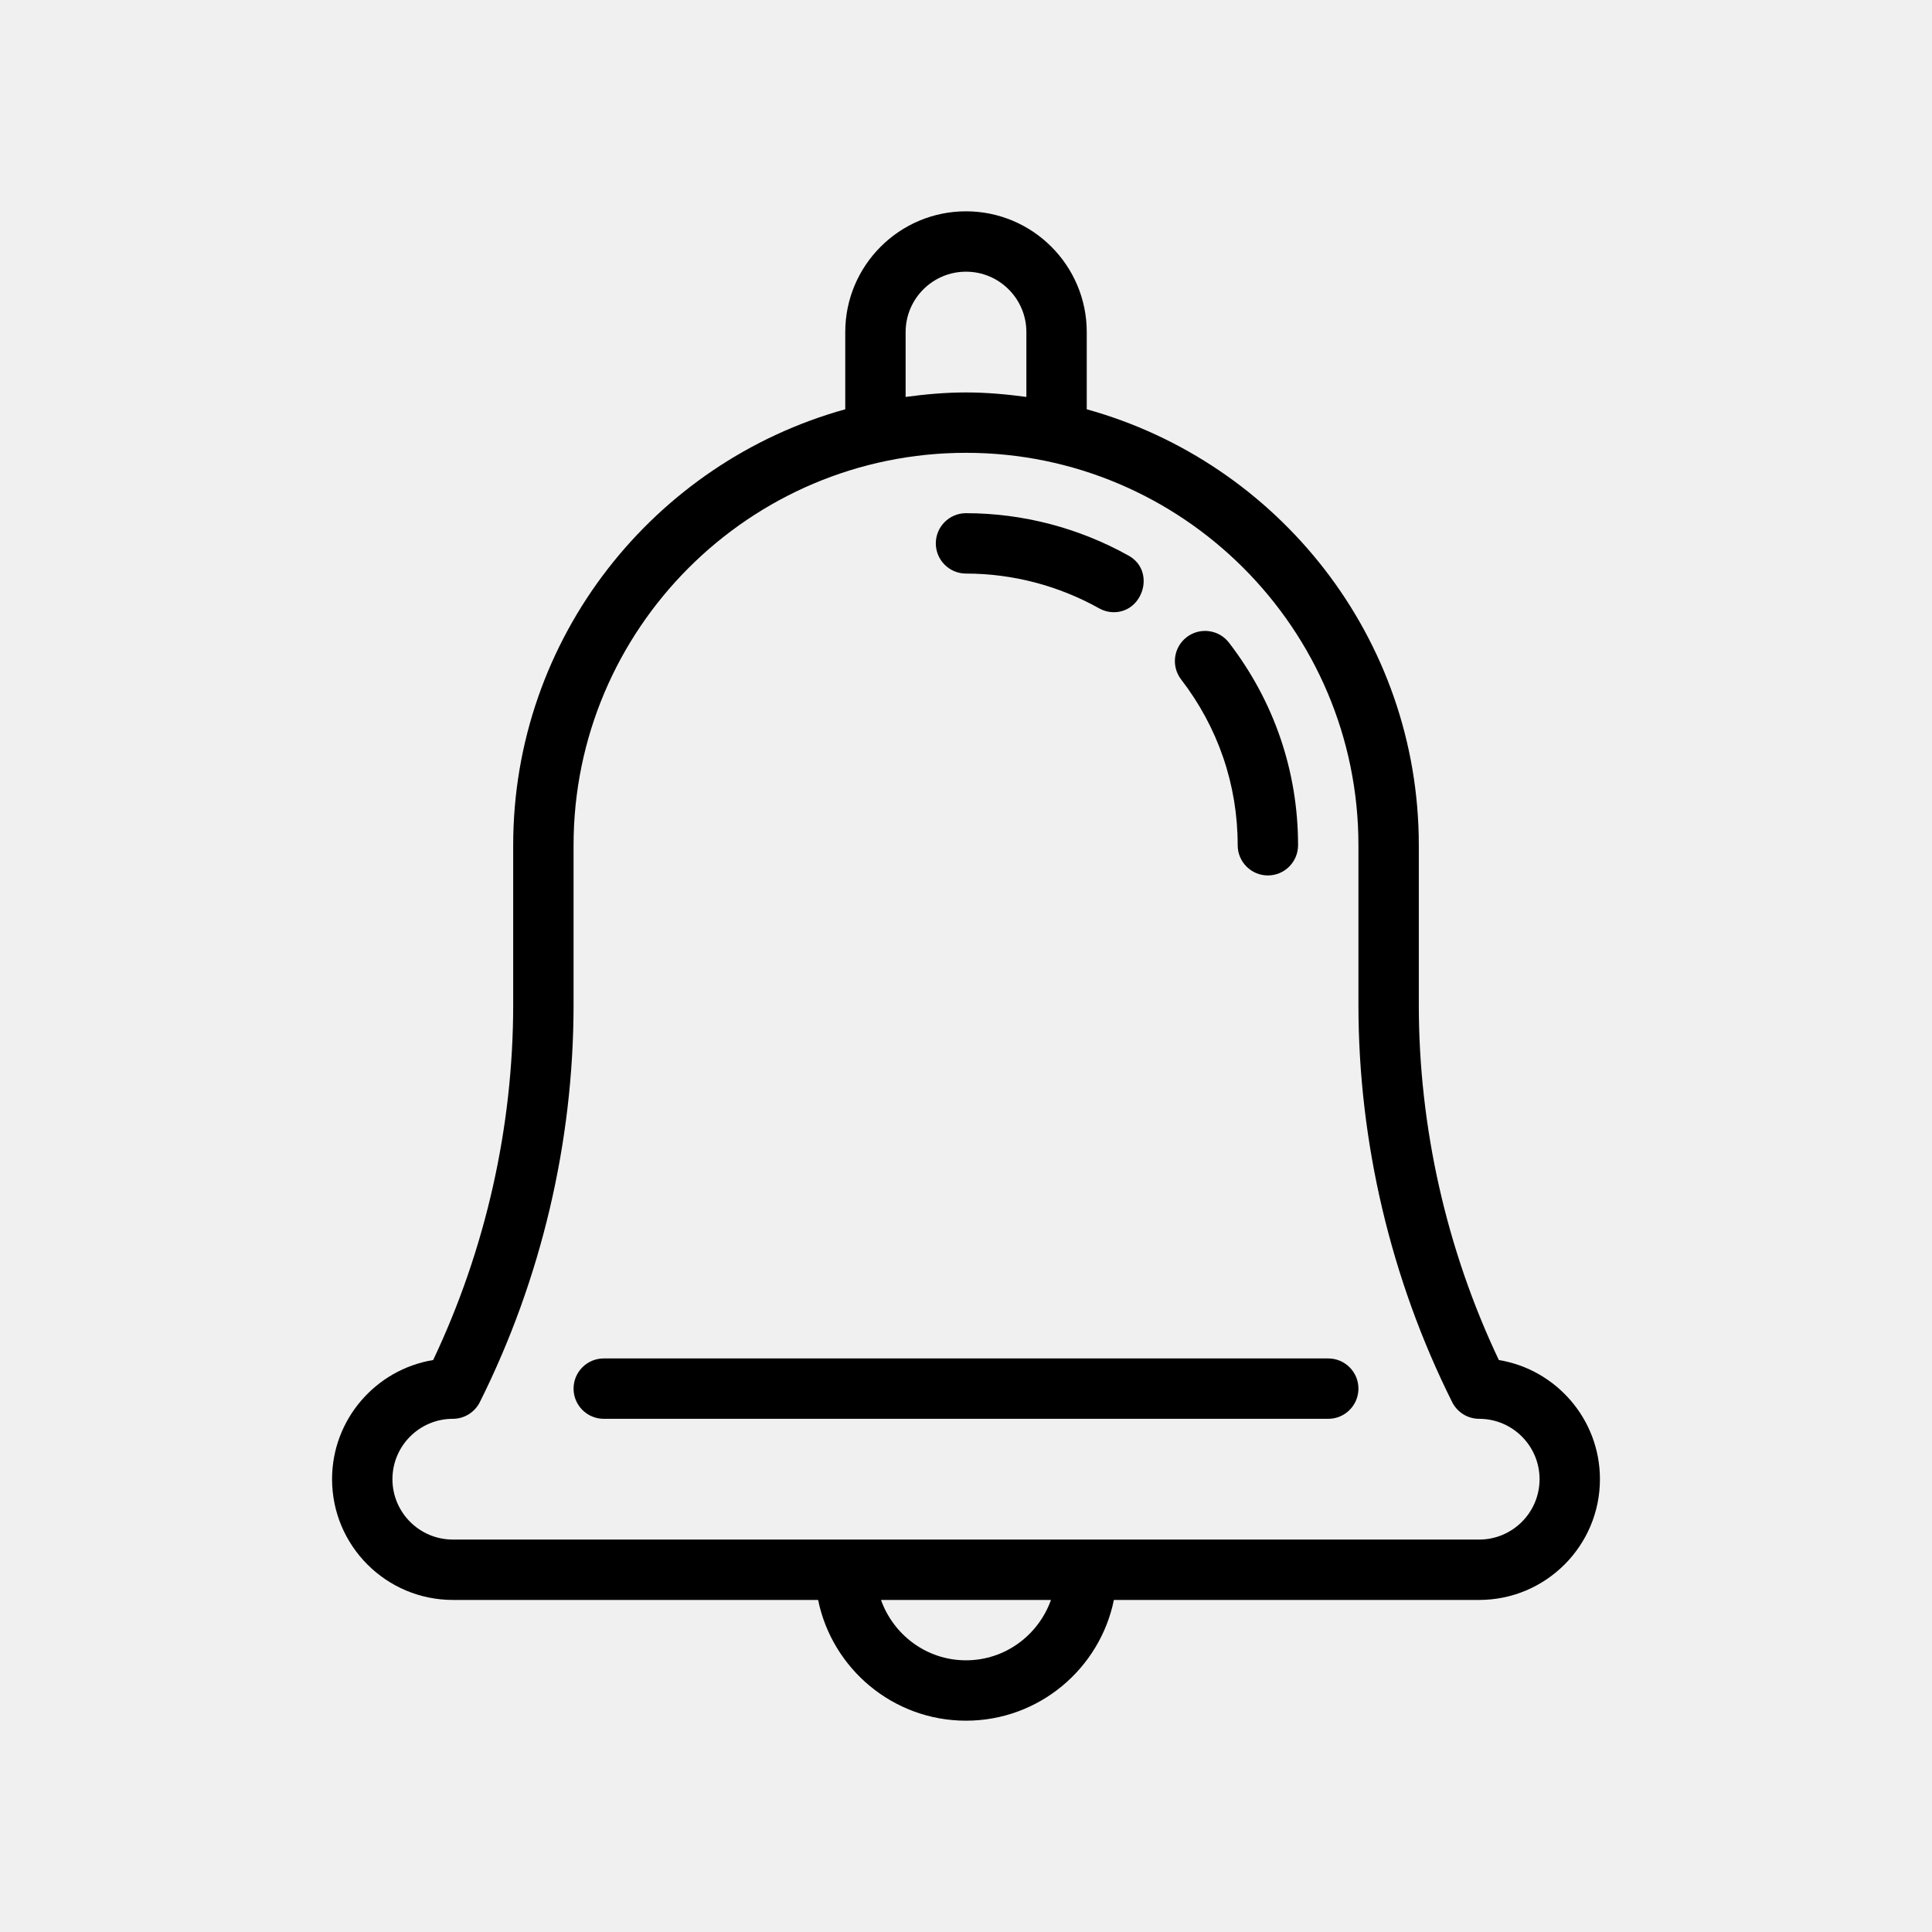
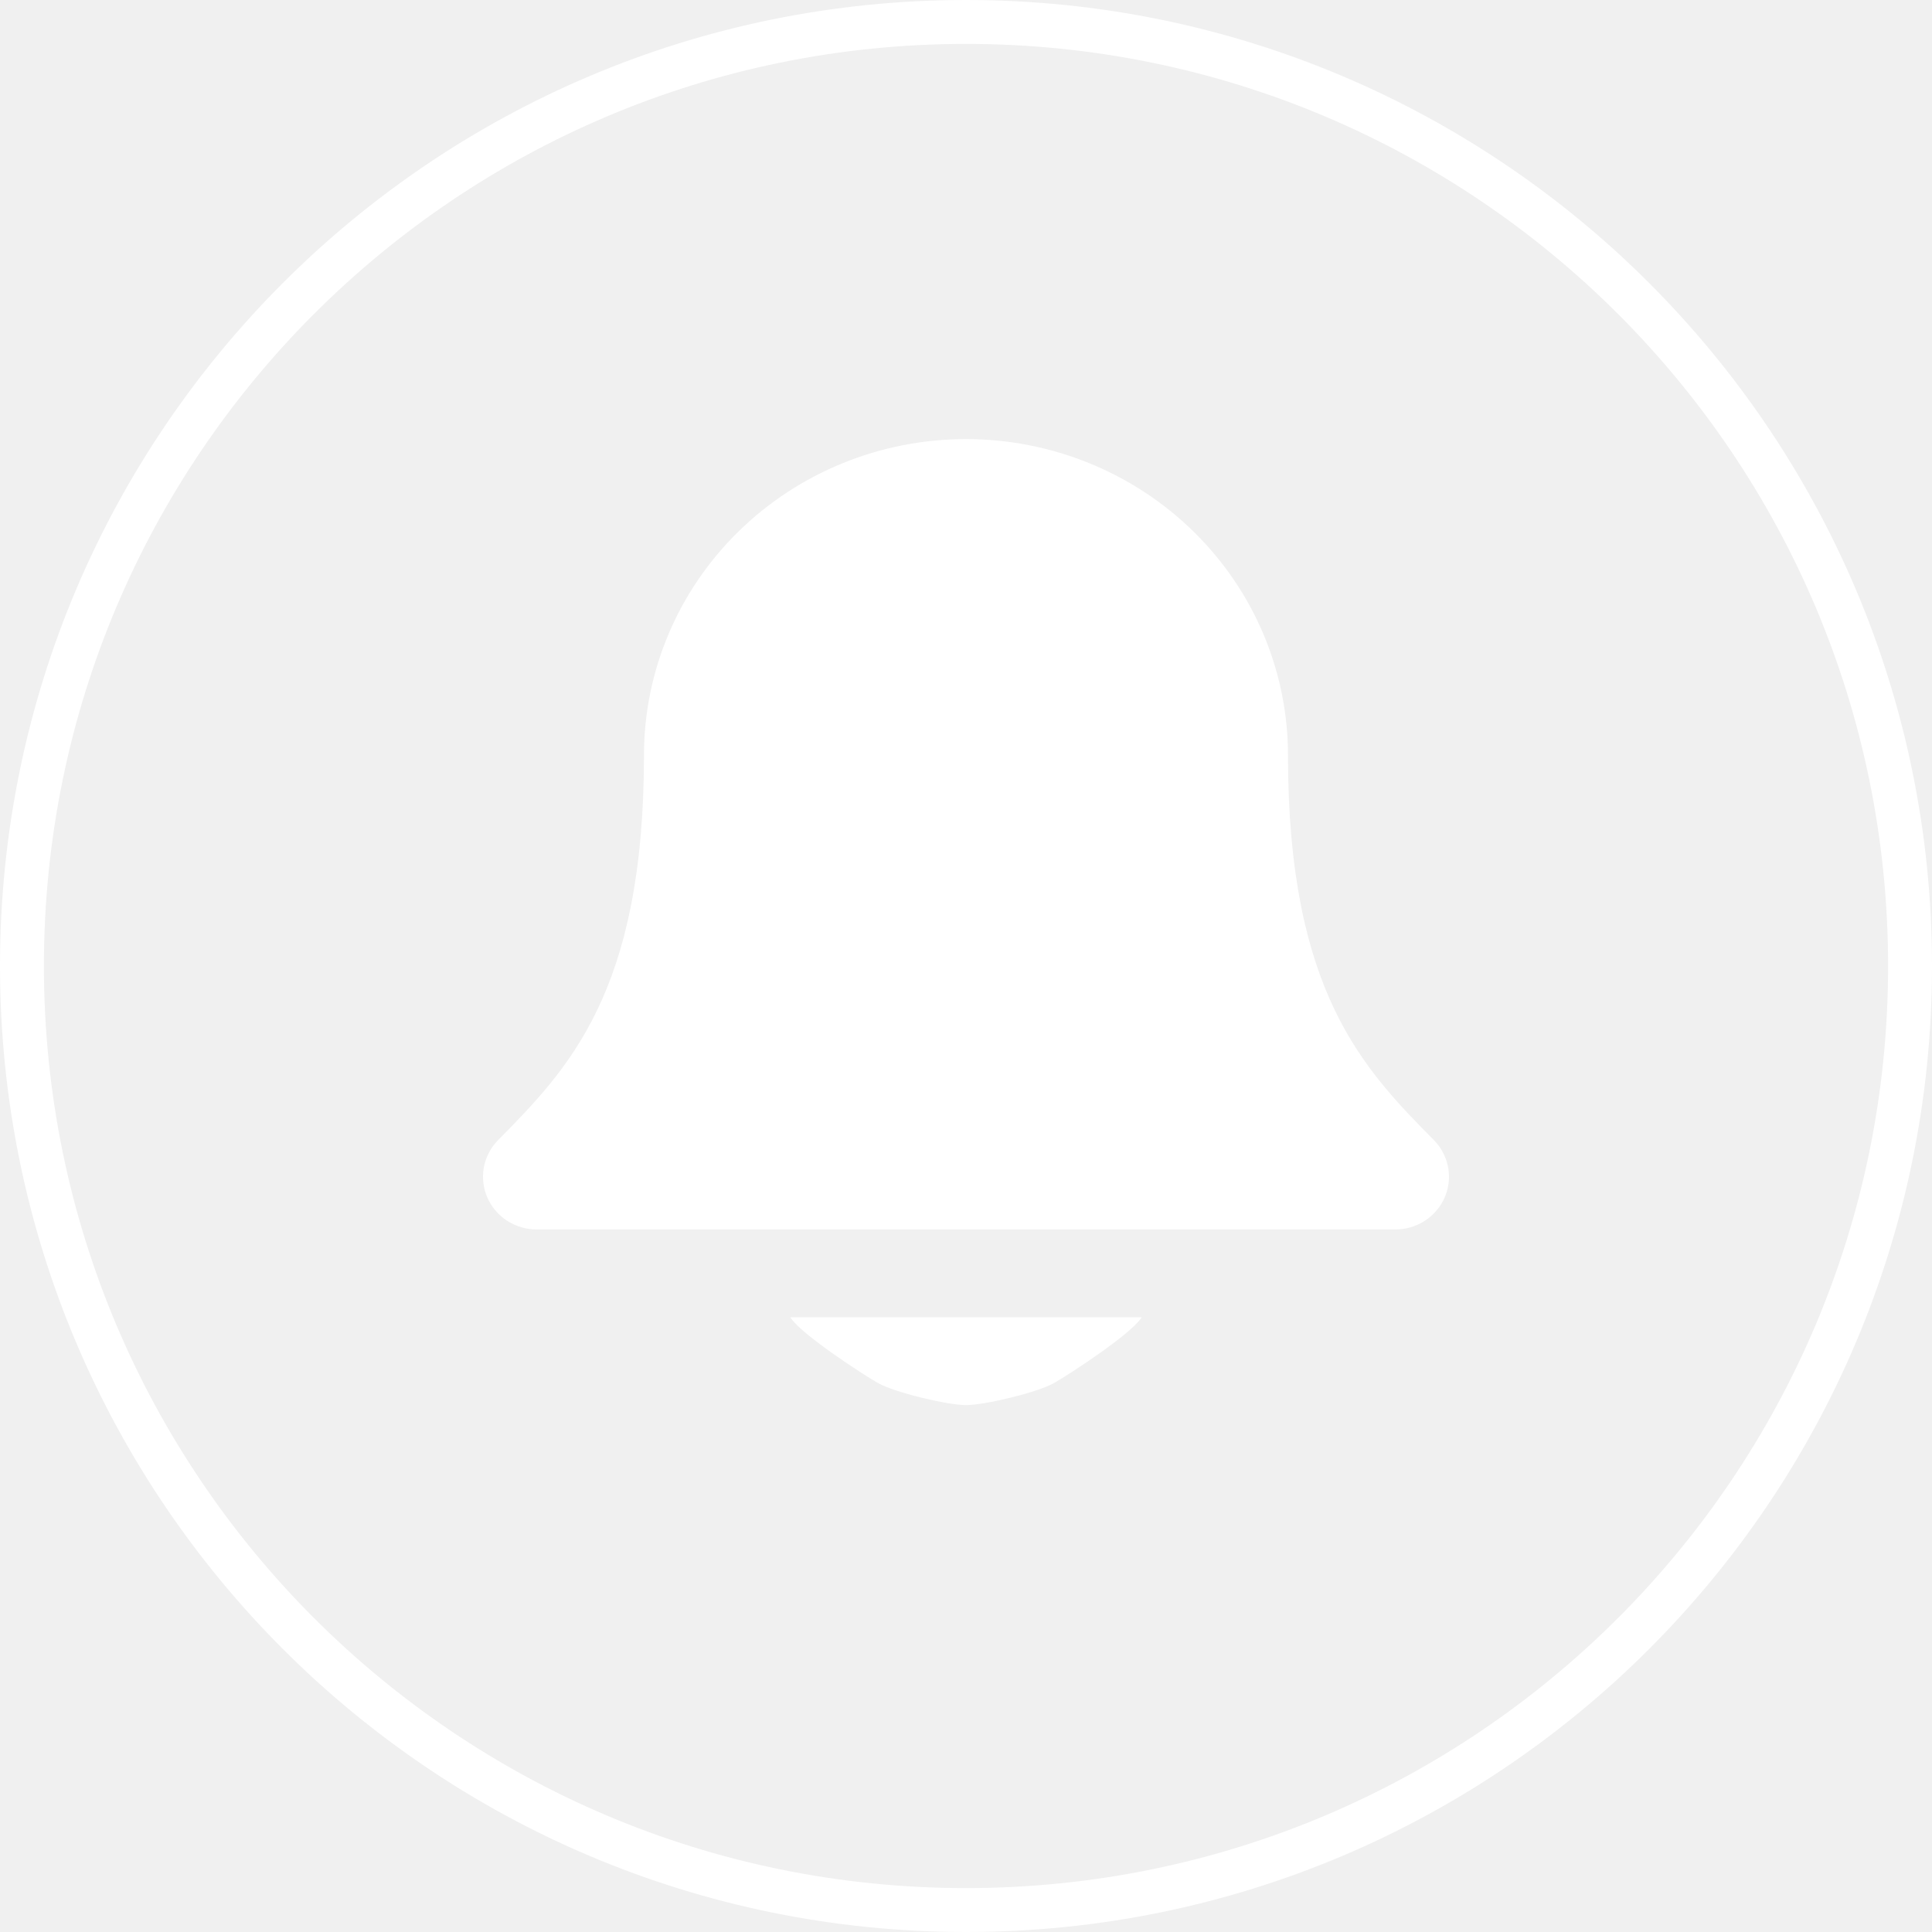
- <svg xmlns="http://www.w3.org/2000/svg" id="Outline" version="1.1" viewBox="0 0 64 64">
-   <path d="M41,28c0,.552.448,1,1,1s1-.448,1-1c0-2.445-.791-4.765-2.288-6.71-.336-.438-.965-.519-1.402-.183-.438.337-.52.964-.183,1.402,1.225,1.592,1.873,3.491,1.873,5.49Z" />
-   <path d="M32,19c1.536,0,3.062.398,4.412,1.153.155.086.322.127.487.127.976 0,1.387-1.372.489-1.873-1.648-.92-3.511-1.407-5.388-1.407-.552,0-1,.448-1,1s.448,1,1,1Z" />
-   <path d="M49.651,45.053c-1.736-3.659-2.651-7.712-2.651-11.761v-5.292c0-6.884-4.668-12.685-11-14.442v-2.558c0-2.206-1.794-4-4-4s-4,1.794-4,4v2.558c-6.332,1.757-11,7.558-11,14.442v5.292c0,4.048-.915,8.102-2.651,11.761-1.897.312-3.349,1.963-3.349,3.947,0,2.206,1.794,4,4,4h12.101c.465,2.279,2.485,4,4.899,4s4.434-1.721,4.899-4h12.101c2.206,0,4-1.794,4-4,0-1.984-1.452-3.635-3.349-3.947ZM30,11c0-1.103.897-2,2-2s2,.897,2,2v2.149c-.656-.088-1.32-.149-2-.149s-1.344.061-2,.149v-2.149ZM32,55c-1.302,0-2.402-.839-2.816-2h5.631c-.414,1.161-1.514,2-2.816,2ZM49,51H15c-1.103,0-2-.897-2-2s.897-2,2-2c.379,0,.725-.214.895-.553,2.032-4.064,3.105-8.613,3.105-13.155v-5.292c0-7.168,5.832-13,13-13s13,5.832,13,13v5.292c0,4.542,1.074,9.091,3.105,13.155.169.339.516.553.895.553,1.103,0,2,.897,2,2s-.897,2-2,2Z" />
-   <path d="M44,45h-24c-.552,0-1,.448-1,1s.448,1,1,1h24c.552,0,1-.448,1-1s-.448-1-1-1Z" />
+ <svg xmlns="http://www.w3.org/2000/svg" width="44" height="44" viewBox="0 0 44 44" fill="none">
+   <rect x="0.5" y="0.5" width="43" height="43" rx="21.5" stroke="white" />
+   <path d="M18 30C18.215 30.365 19.628 31.289 20 31.5C20.372 31.711 21.571 32 22 32C22.429 32 23.628 31.711 24 31.5C24.372 31.289 25.785 30.365 26 30" fill="white" />
+   <path d="M11.319 25.991C11.16 26.163 11.054 26.377 11.016 26.606C10.978 26.836 11.008 27.071 11.104 27.284C11.199 27.497 11.356 27.678 11.554 27.805C11.753 27.932 11.985 28 12.221 28H31.777C32.014 28 32.246 27.933 32.444 27.806C32.643 27.679 32.8 27.498 32.895 27.285C32.991 27.073 33.022 26.837 32.984 26.608C32.946 26.378 32.841 26.165 32.682 25.992C31.056 24.347 29.333 22.599 29.333 17.2C29.333 15.29 28.56 13.459 27.185 12.109C25.81 10.759 23.944 10 21.999 10C20.054 10 18.189 10.759 16.814 12.109C15.438 13.459 14.666 15.29 14.666 17.2C14.666 22.599 12.941 24.347 11.319 25.991Z" fill="white" />
</svg>
